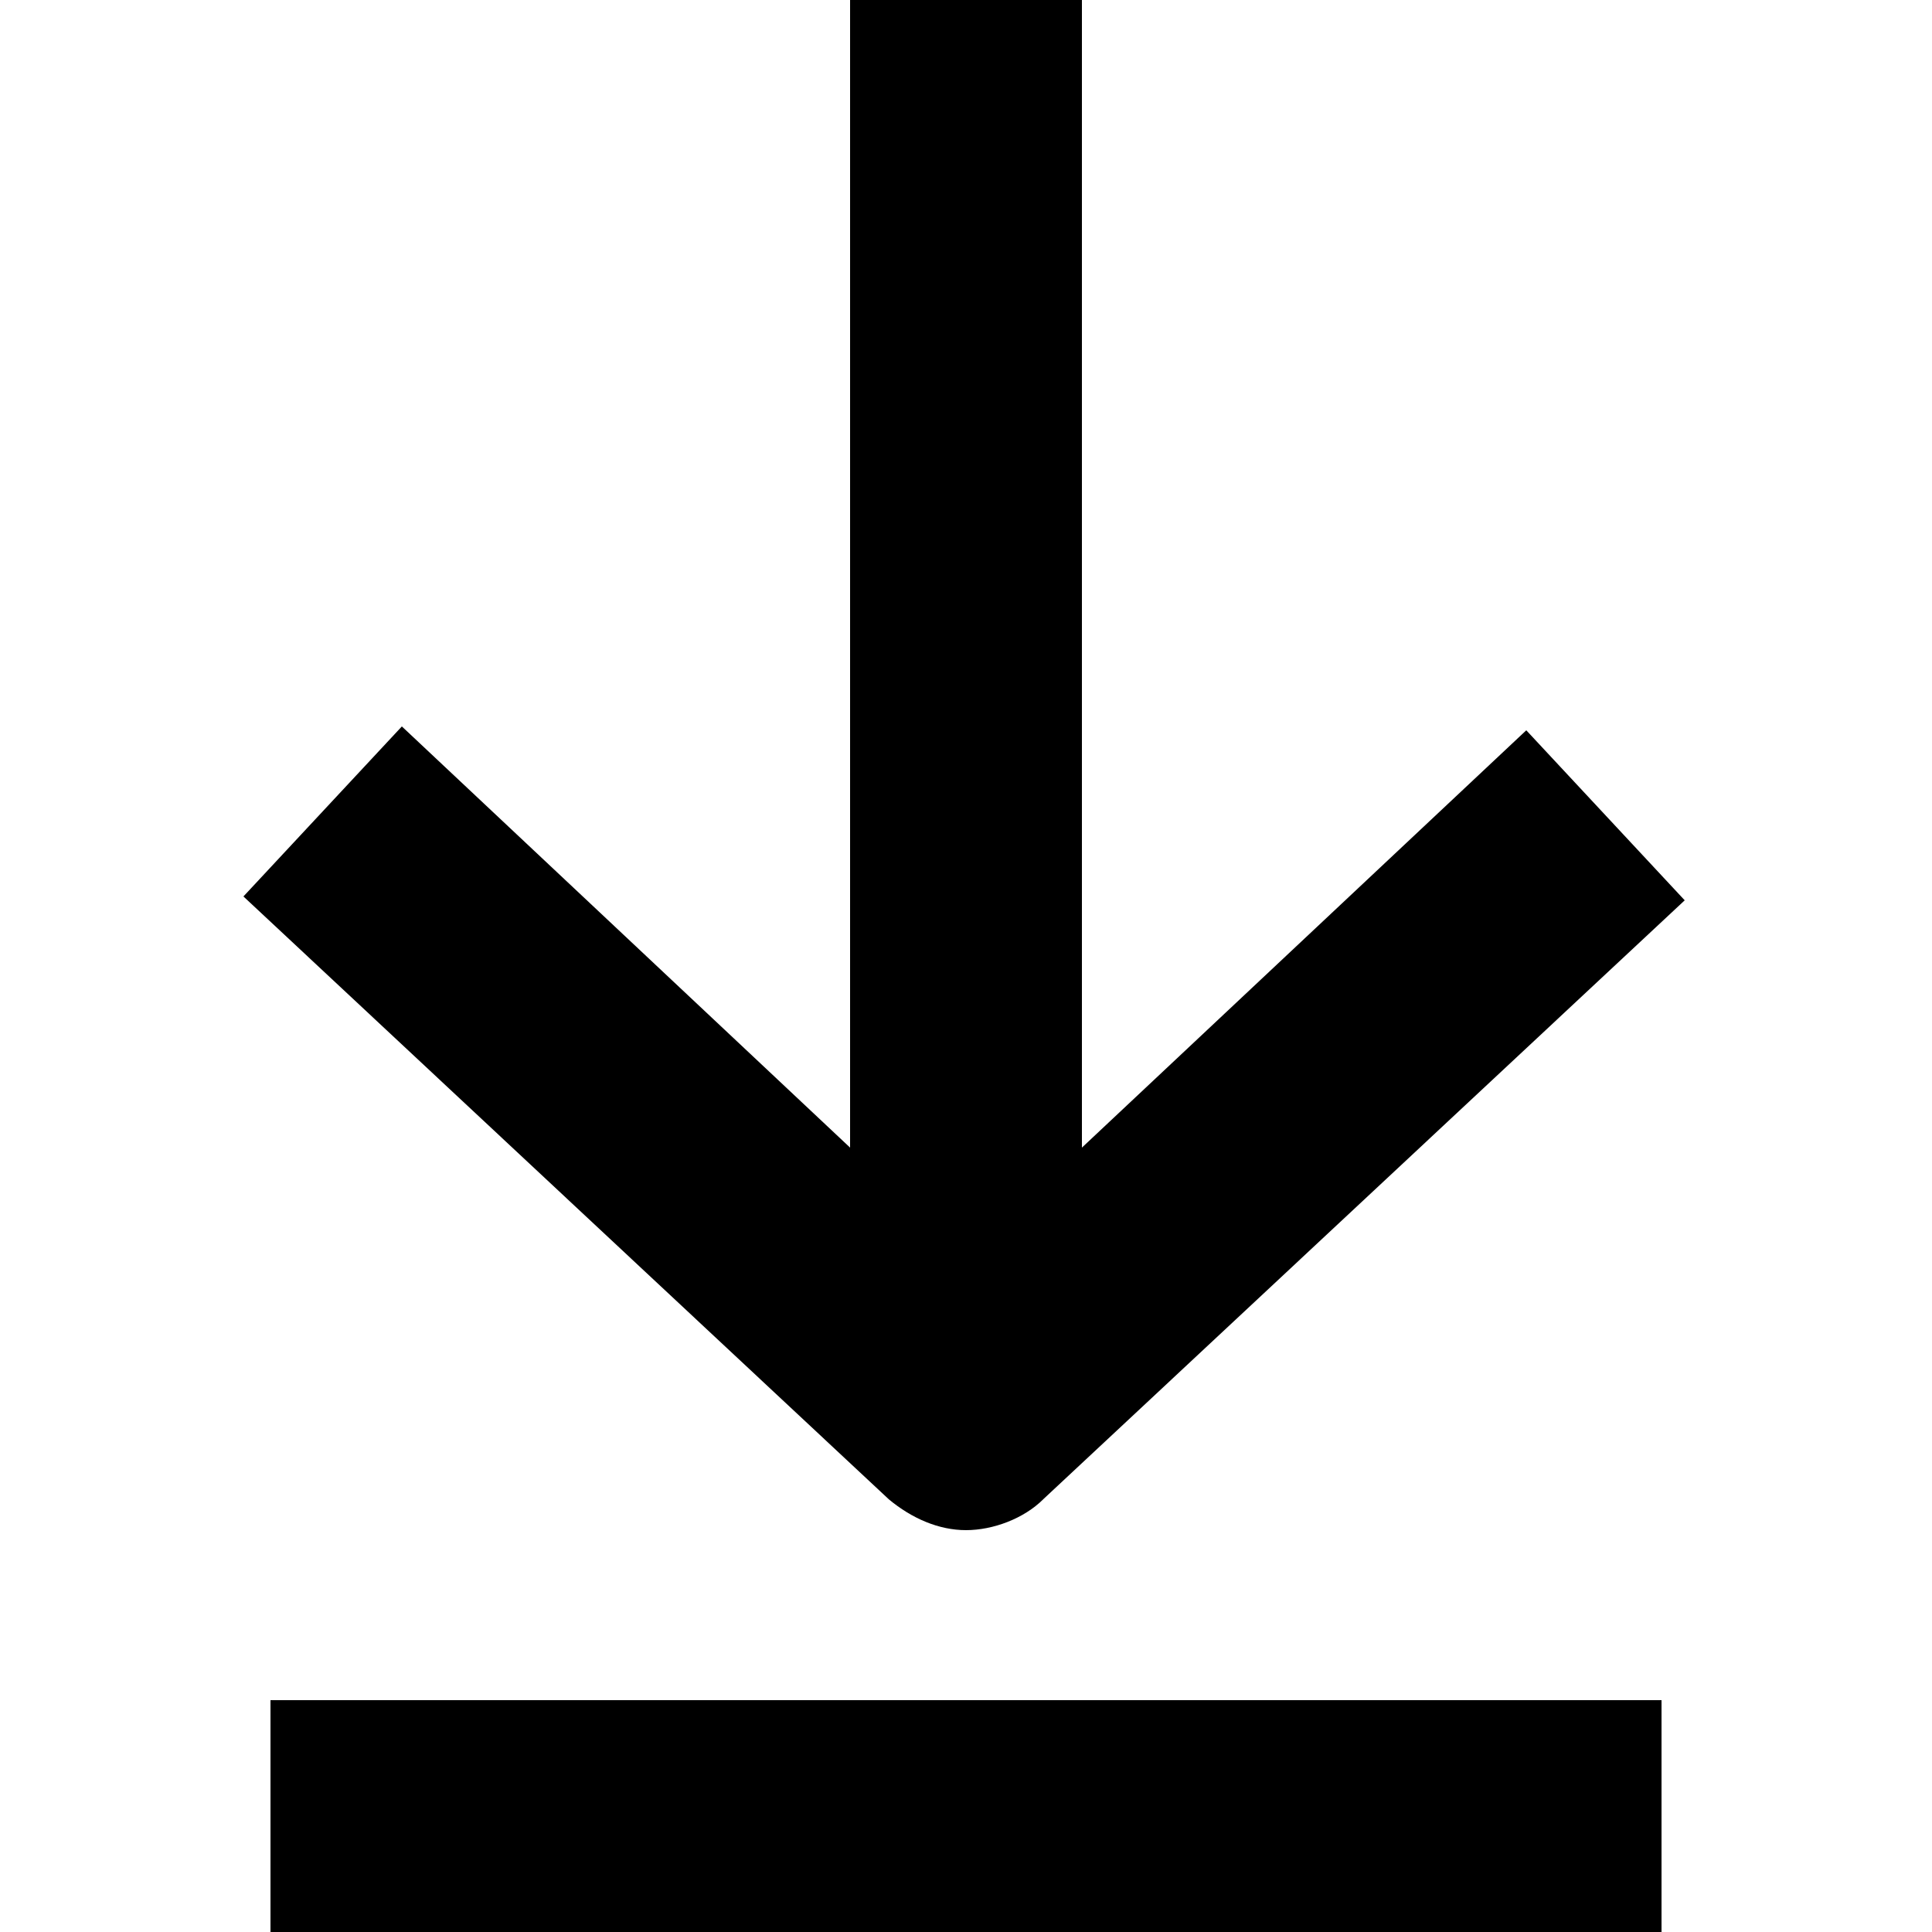
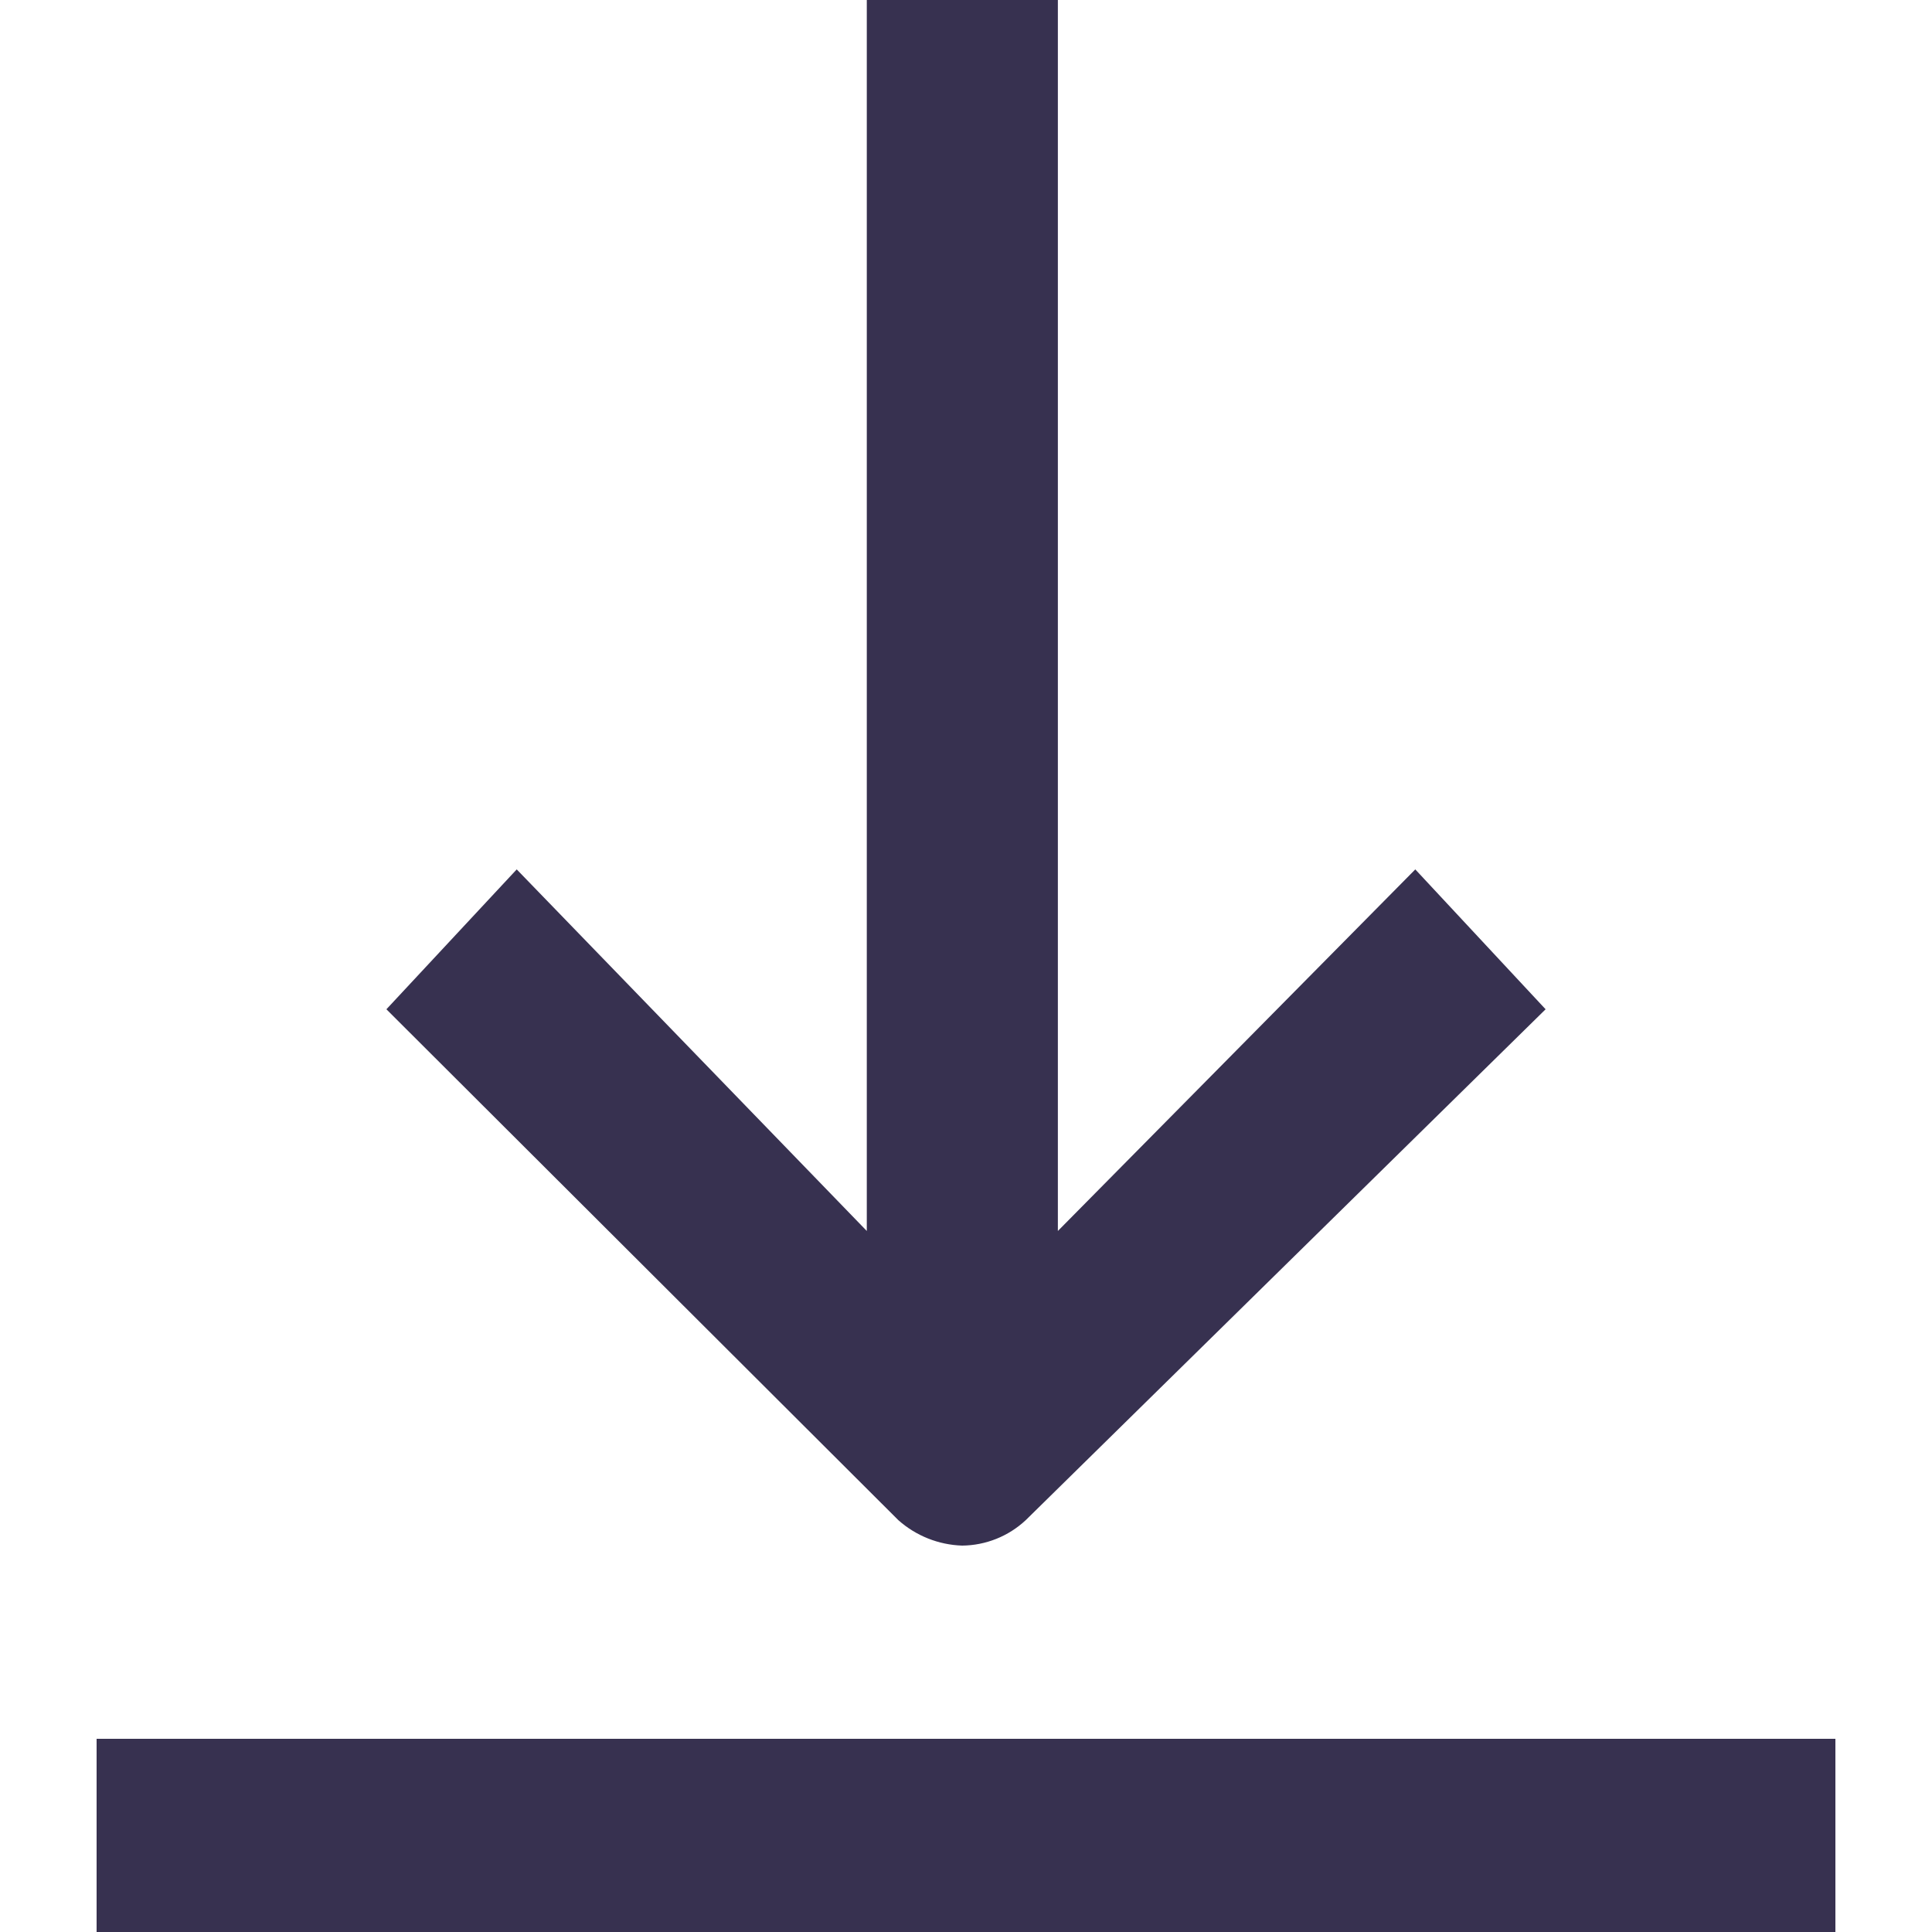
- <svg xmlns="http://www.w3.org/2000/svg" width="20" height="20" viewBox="0 0 38 50">
-   <polygon points="37 44 1 44 1 50 37 50" />
-   <path d="M16,0 L16,29.7 L4.4,18.8 L0.3,23.2 L17,38.8 C17.6,39.3 18.3,39.6 19,39.6 C19.7,39.6 20.5,39.3 21,38.8 L37.6,23.3 L33.5,18.9 L22,29.7 L22,0 L16,0 Z" />
+ <svg xmlns="http://www.w3.org/2000/svg" width="20" height="20" viewBox="0 0 20 20" aria-hidden="true">
+   <g fill="#373150">
+     <path d="M1,18L19,18L19,20L1,20Z" />
+     <path d="M8.973,0V12.743L5.349,9,4,10.448l5.3,5.289A1.045,1.045,0,0,0,9.96,16a0.978,0.978,0,0,0,.658-0.263L16,10.448,14.651,9l-3.7,3.743V0H8.973Z" />
+   </g>
</svg>
